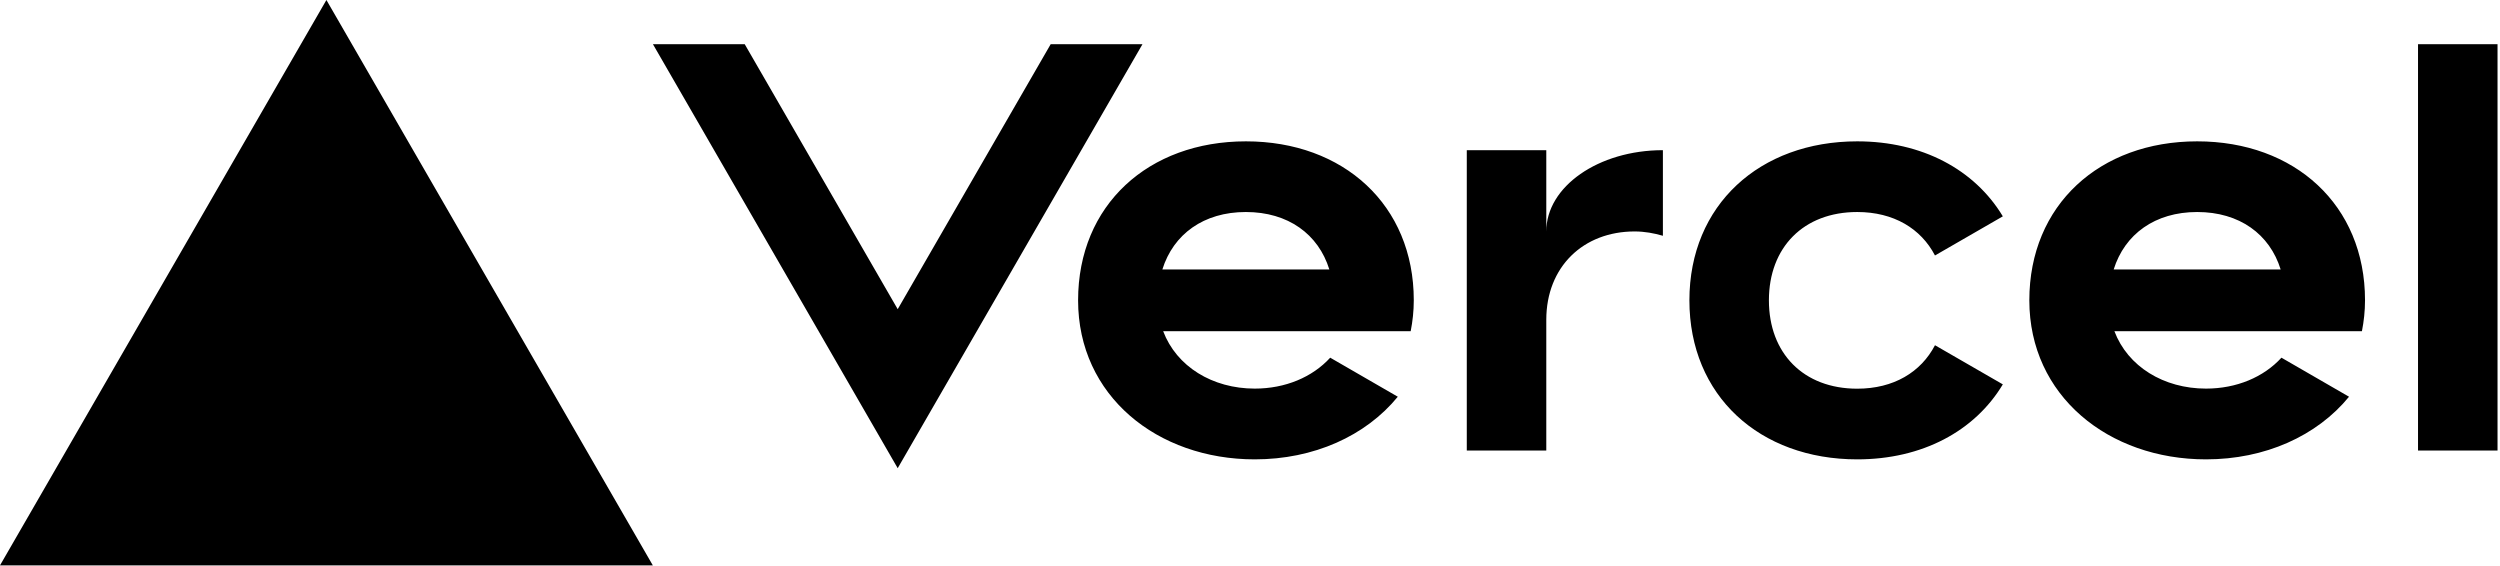
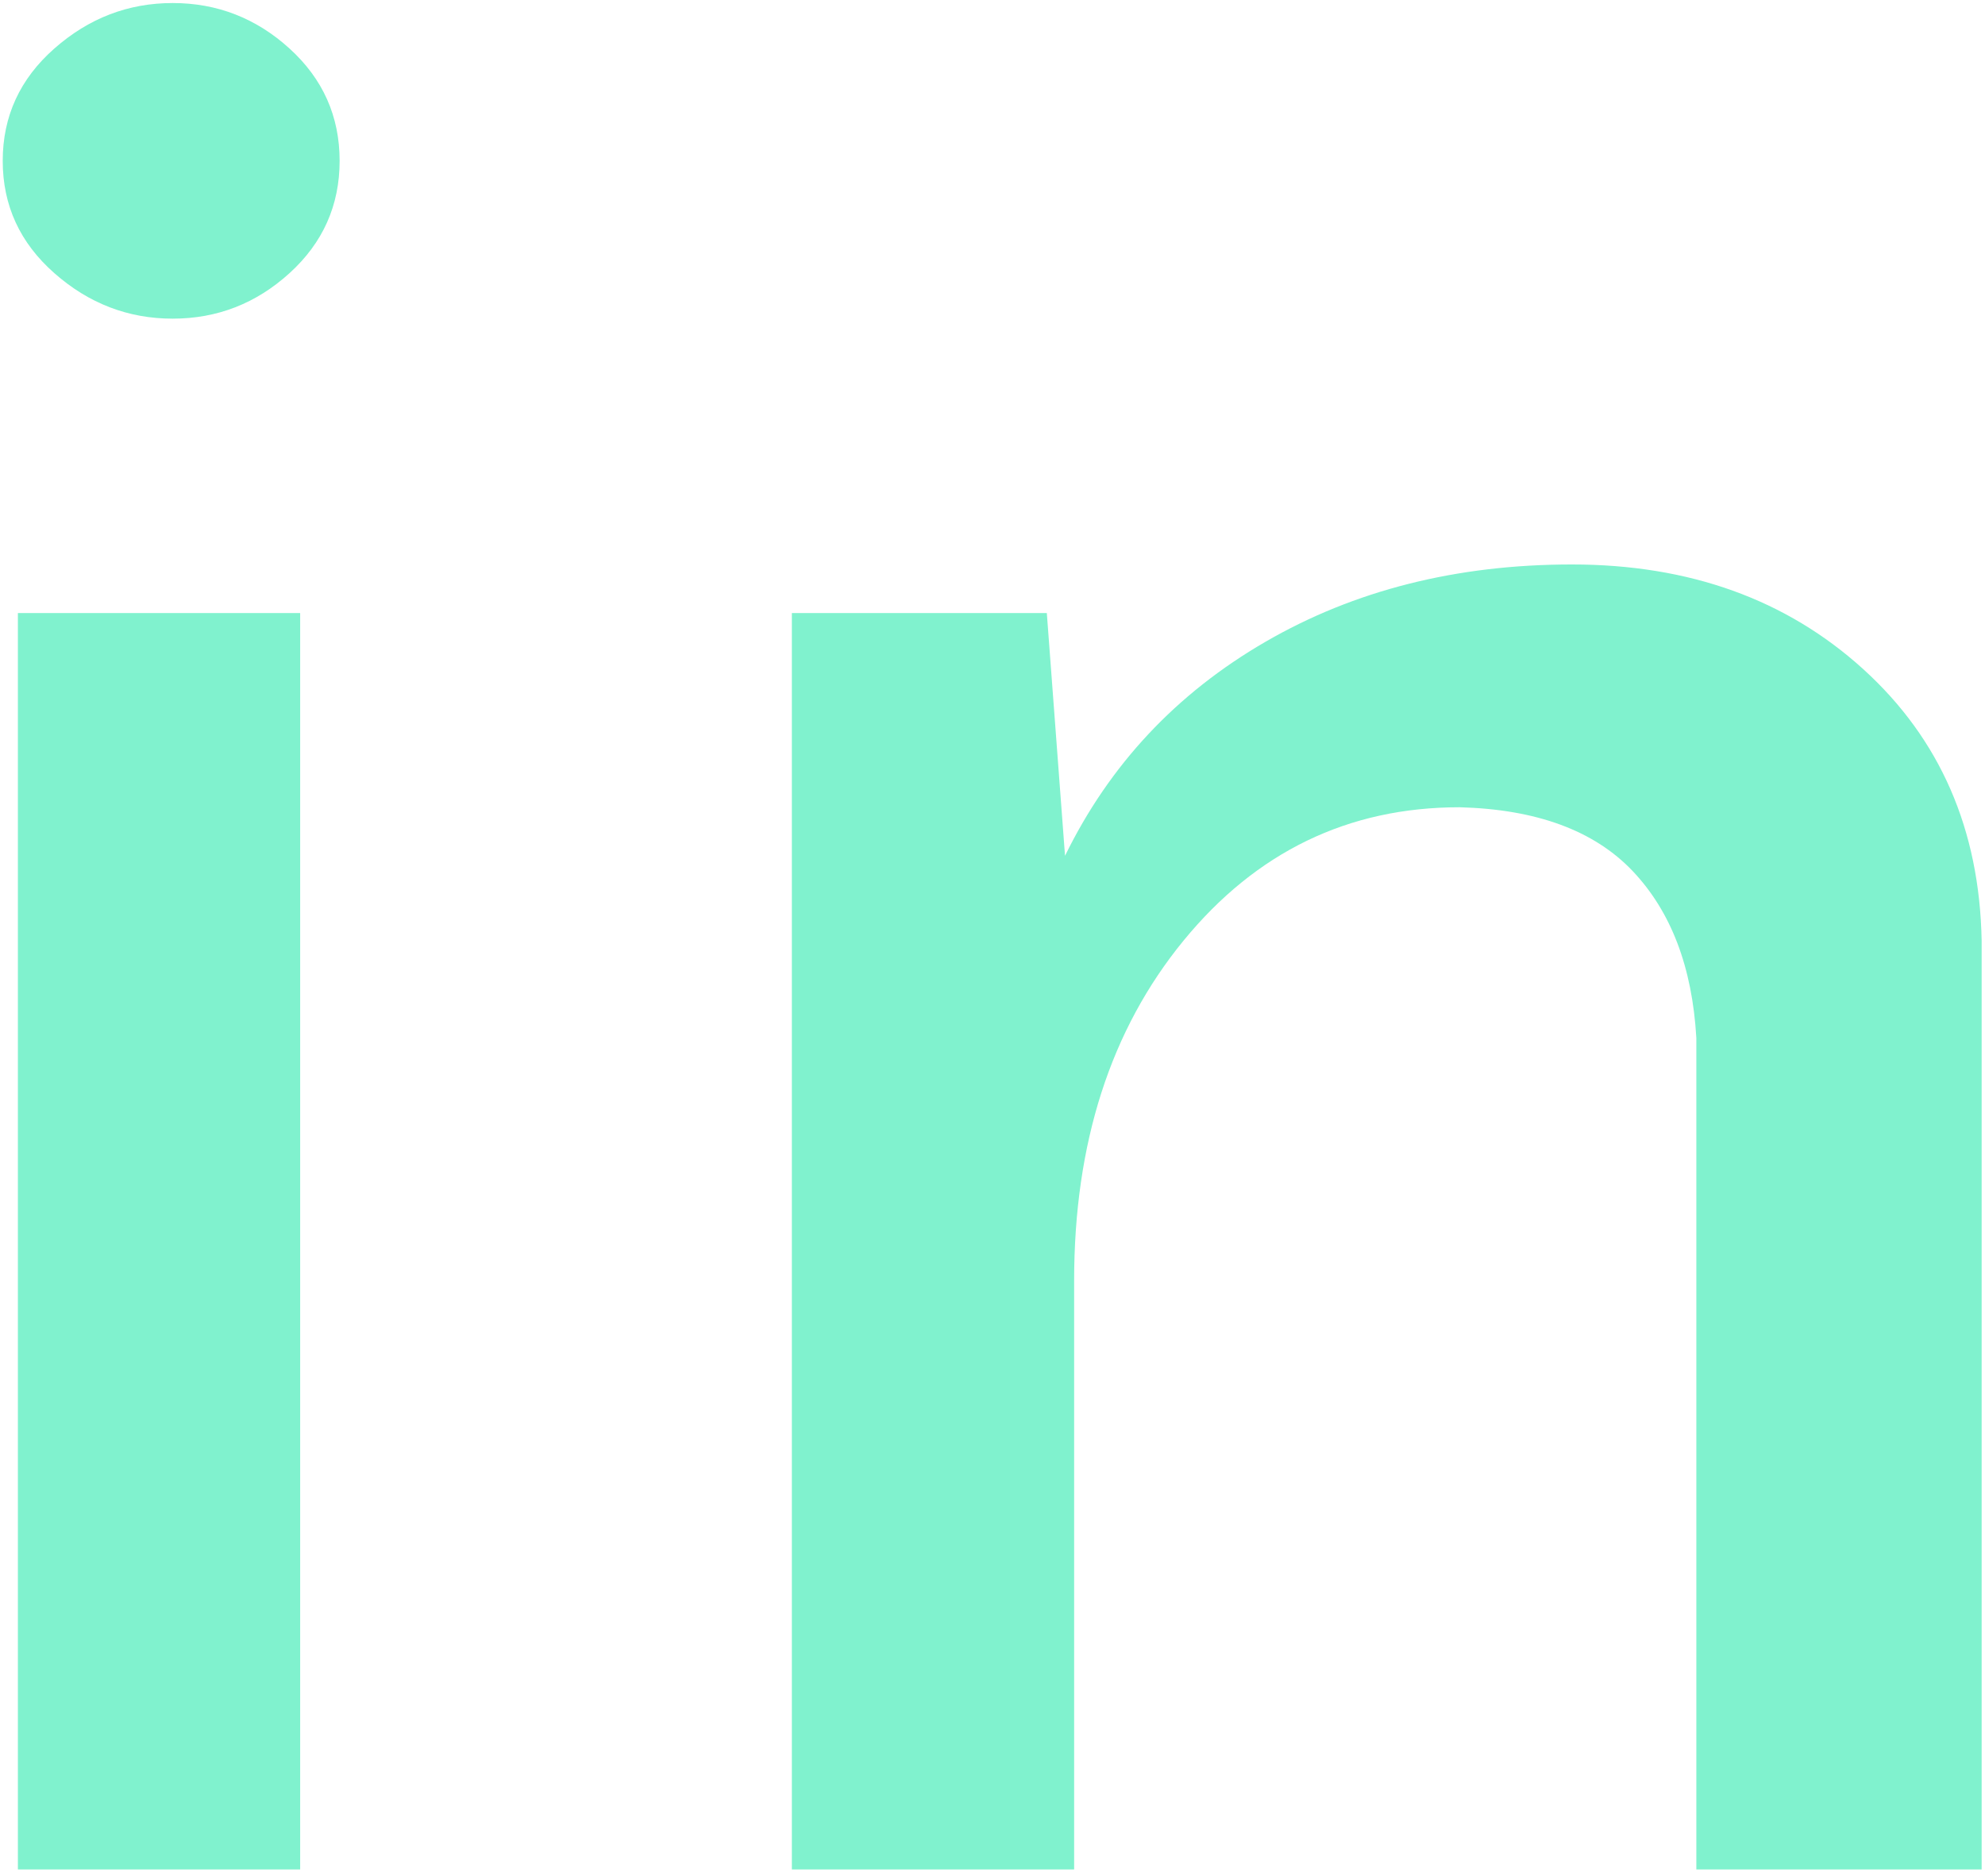
- <svg xmlns="http://www.w3.org/2000/svg" width="283" height="64" viewBox="0 0 283 64" fill="none">
-   <path d="M141.04 16c-11.04 0-19 7.2-19 18s8.96 18 20 18c6.67 0 12.55-2.64 16.19-7.09l-7.65-4.42c-2.02 2.21-5.09 3.5-8.54 3.5-4.79 0-8.86-2.5-10.37-6.5h28.02c.22-1.12.35-2.28.35-3.5 0-10.79-7.96-17.99-19-17.99zm-9.46 14.5c1.25-3.99 4.67-6.5 9.45-6.5 4.79 0 8.21 2.51 9.45 6.5h-18.9zM248.72 16c-11.04 0-19 7.2-19 18s8.96 18 20 18c6.67 0 12.55-2.64 16.19-7.09l-7.65-4.42c-2.02 2.21-5.09 3.5-8.54 3.5-4.79 0-8.86-2.5-10.37-6.5h28.02c.22-1.12.35-2.28.35-3.5 0-10.79-7.96-17.99-19-17.99zm-9.45 14.5c1.25-3.99 4.67-6.5 9.45-6.5 4.79 0 8.21 2.51 9.45 6.5h-18.9zM200.24 34c0 6 3.92 10 10 10 4.12 0 7.21-1.87 8.8-4.92l7.68 4.43c-3.18 5.3-9.14 8.49-16.48 8.49-11.05 0-19-7.2-19-18s7.96-18 19-18c7.34 0 13.29 3.19 16.48 8.49l-7.68 4.43c-1.59-3.05-4.68-4.92-8.8-4.92-6.07 0-10 4-10 10zm82.48-29v46h-9V5h9zM36.95 0L73.9 64H0L36.95 0zm92.38 5l-27.71 48L73.91 5H84.3l17.32 30 17.32-30h10.39zm58.91 12v9.69c-1-.29-2.06-.49-3.2-.49-5.81 0-10 4-10 10V51h-9V17h9v9.2c0-5.08 5.91-9.2 13.2-9.2z" fill="#000" />
+ <svg xmlns="http://www.w3.org/2000/svg" width="218" height="206" viewBox="0 0 218 206" fill="none">
+   <path d="M32.965 67.333V205.333H1.965V67.333H32.965ZM0.299 17.666C0.299 12.781 2.184 8.666 5.965 5.333C9.742 2 14.075 0.333 18.965 0.333C23.851 0.333 28.132 2 31.799 5.333C35.465 8.666 37.299 12.781 37.299 17.666C37.299 22.557 35.465 26.666 31.799 30C28.132 33.333 23.851 35 18.965 35C14.075 35 9.742 33.333 5.965 30C2.184 26.666 0.299 22.557 0.299 17.666Z" fill="#80F2CE" />
+   <path d="M172.632 61.999C185.517 61.999 196.184 65.833 204.632 73.499C213.074 81.166 217.408 91.114 217.632 103.333V205.333H186.298V114C185.85 106.223 183.517 100.114 179.298 95.666C175.074 91.224 168.741 88.89 160.298 88.666C148.074 88.666 137.965 93.557 129.965 103.333C121.965 113.114 117.965 125.557 117.965 140.666V205.333H86.965V67.333H114.965L116.965 93.999C121.85 83.999 129.184 76.166 138.965 70.499C148.741 64.833 159.965 61.999 172.632 61.999Z" fill="#80F2CE" />
</svg>
